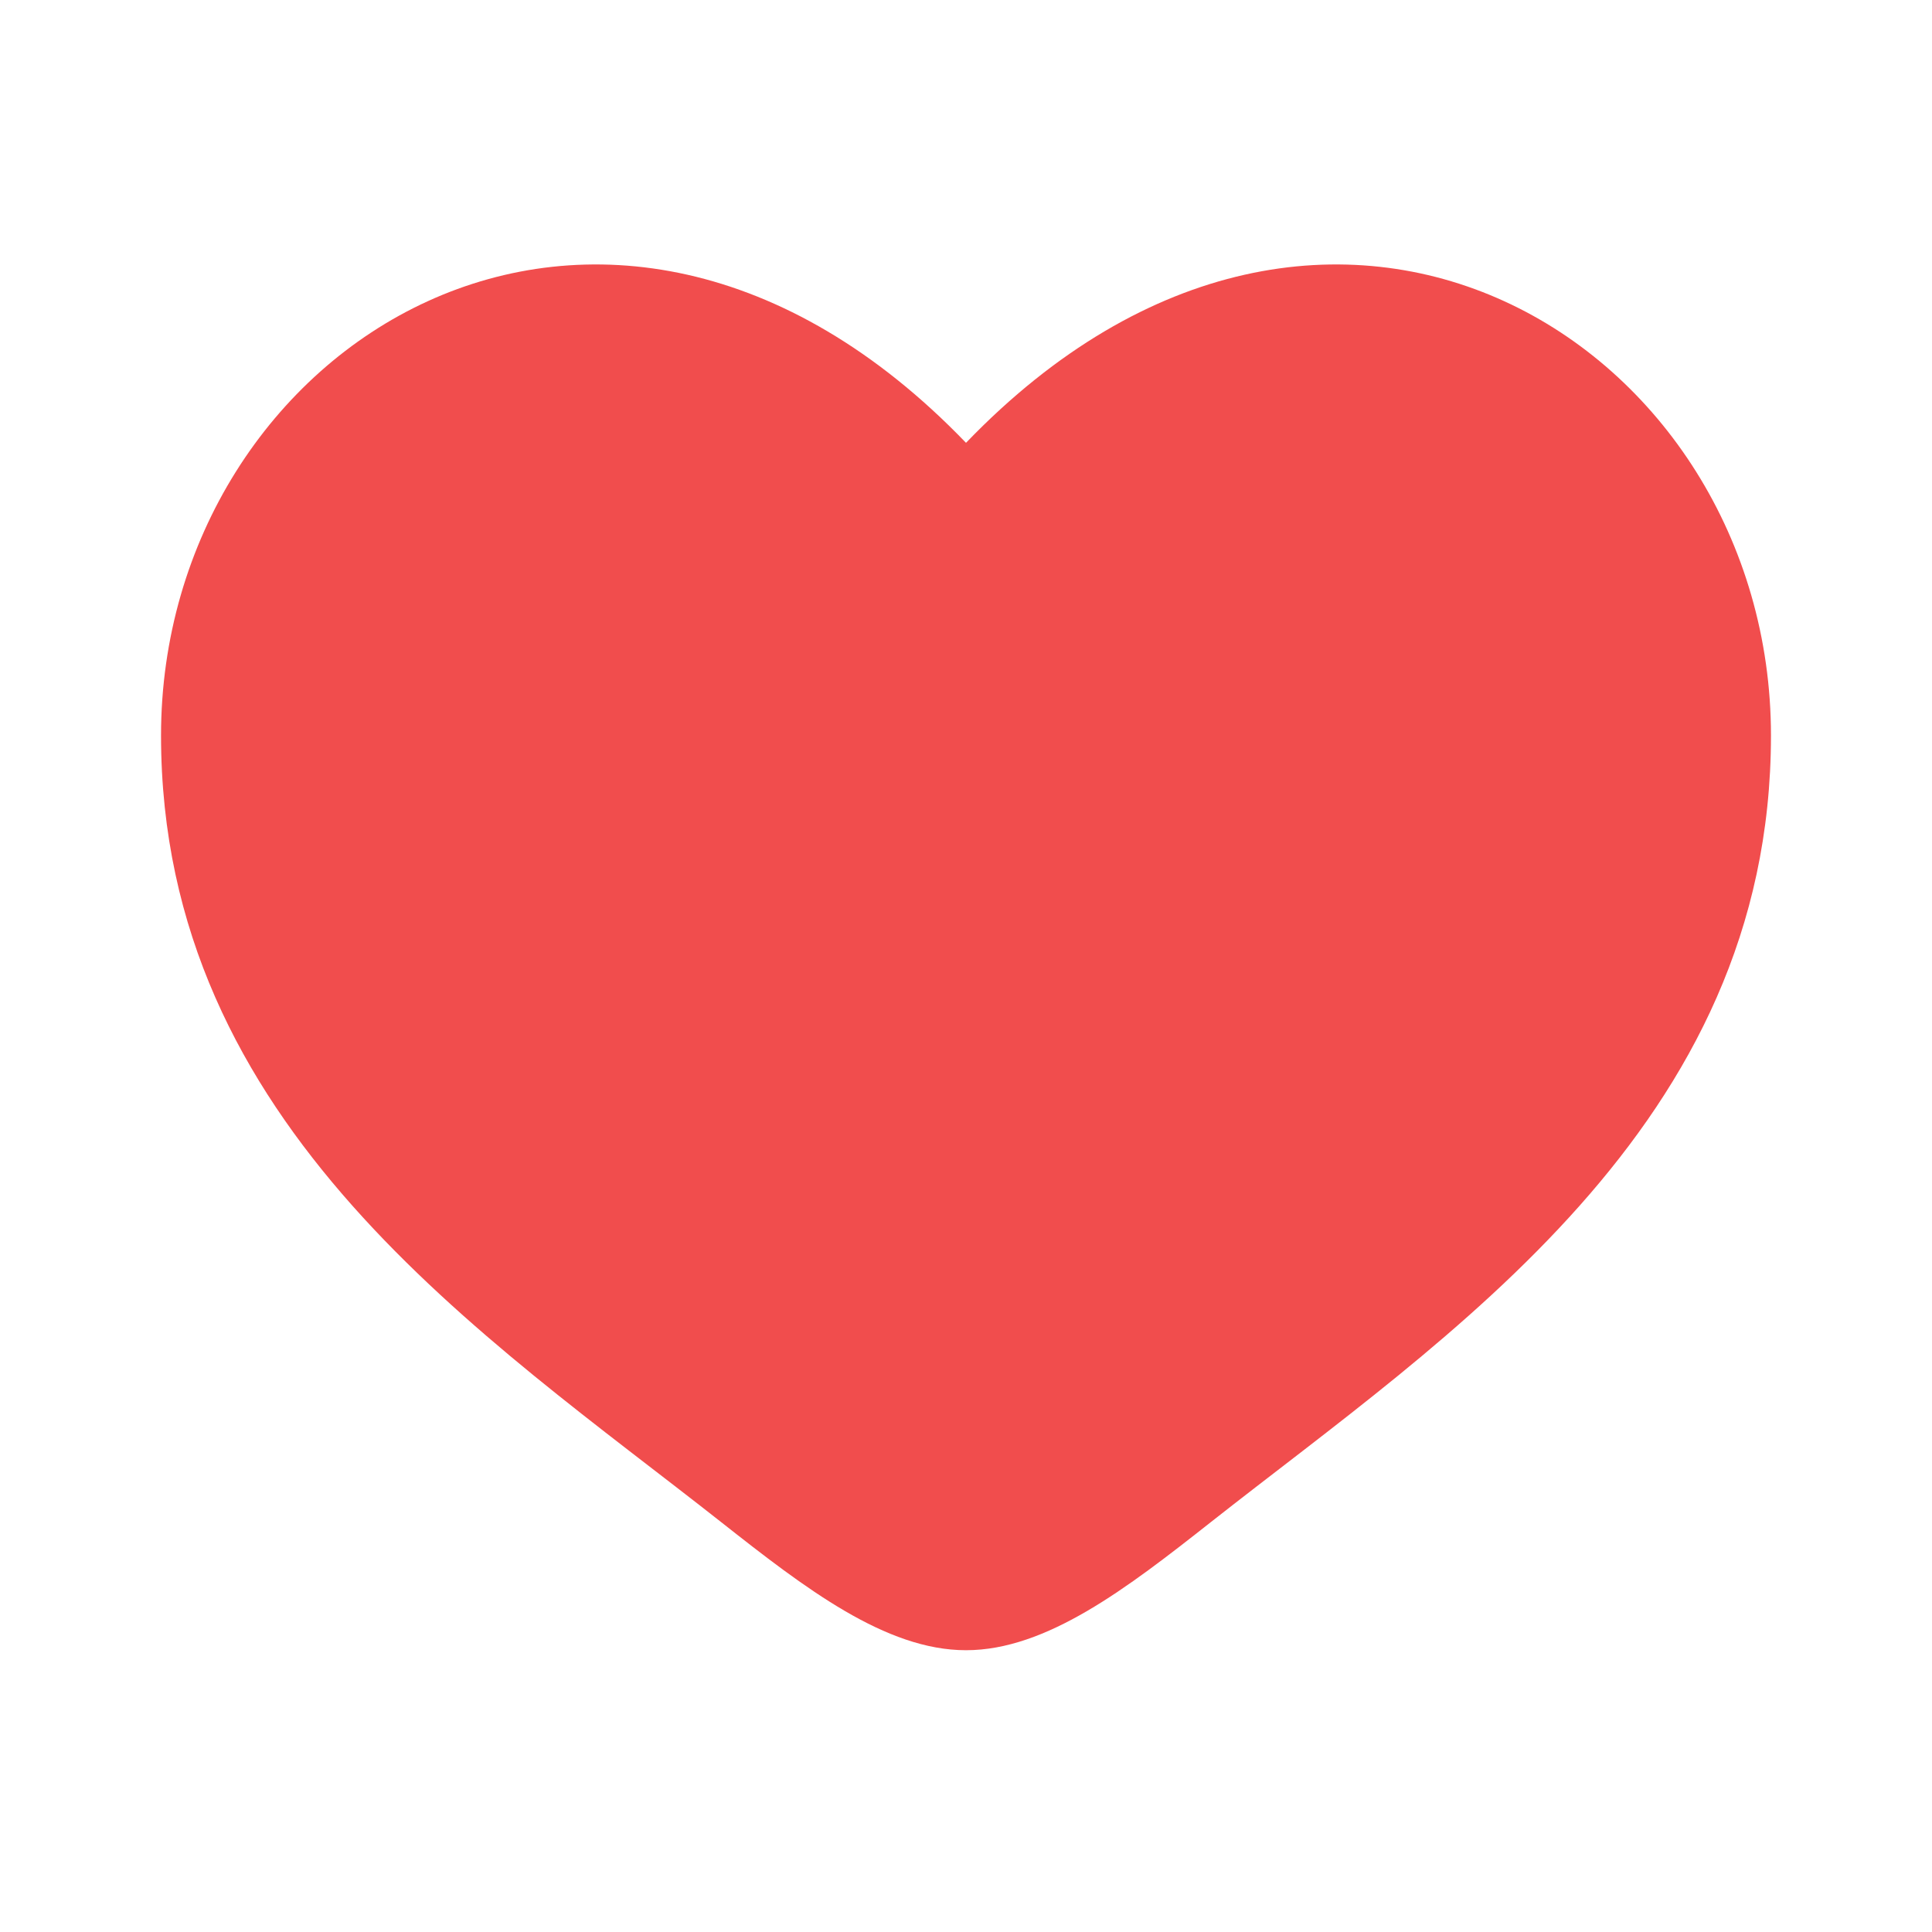
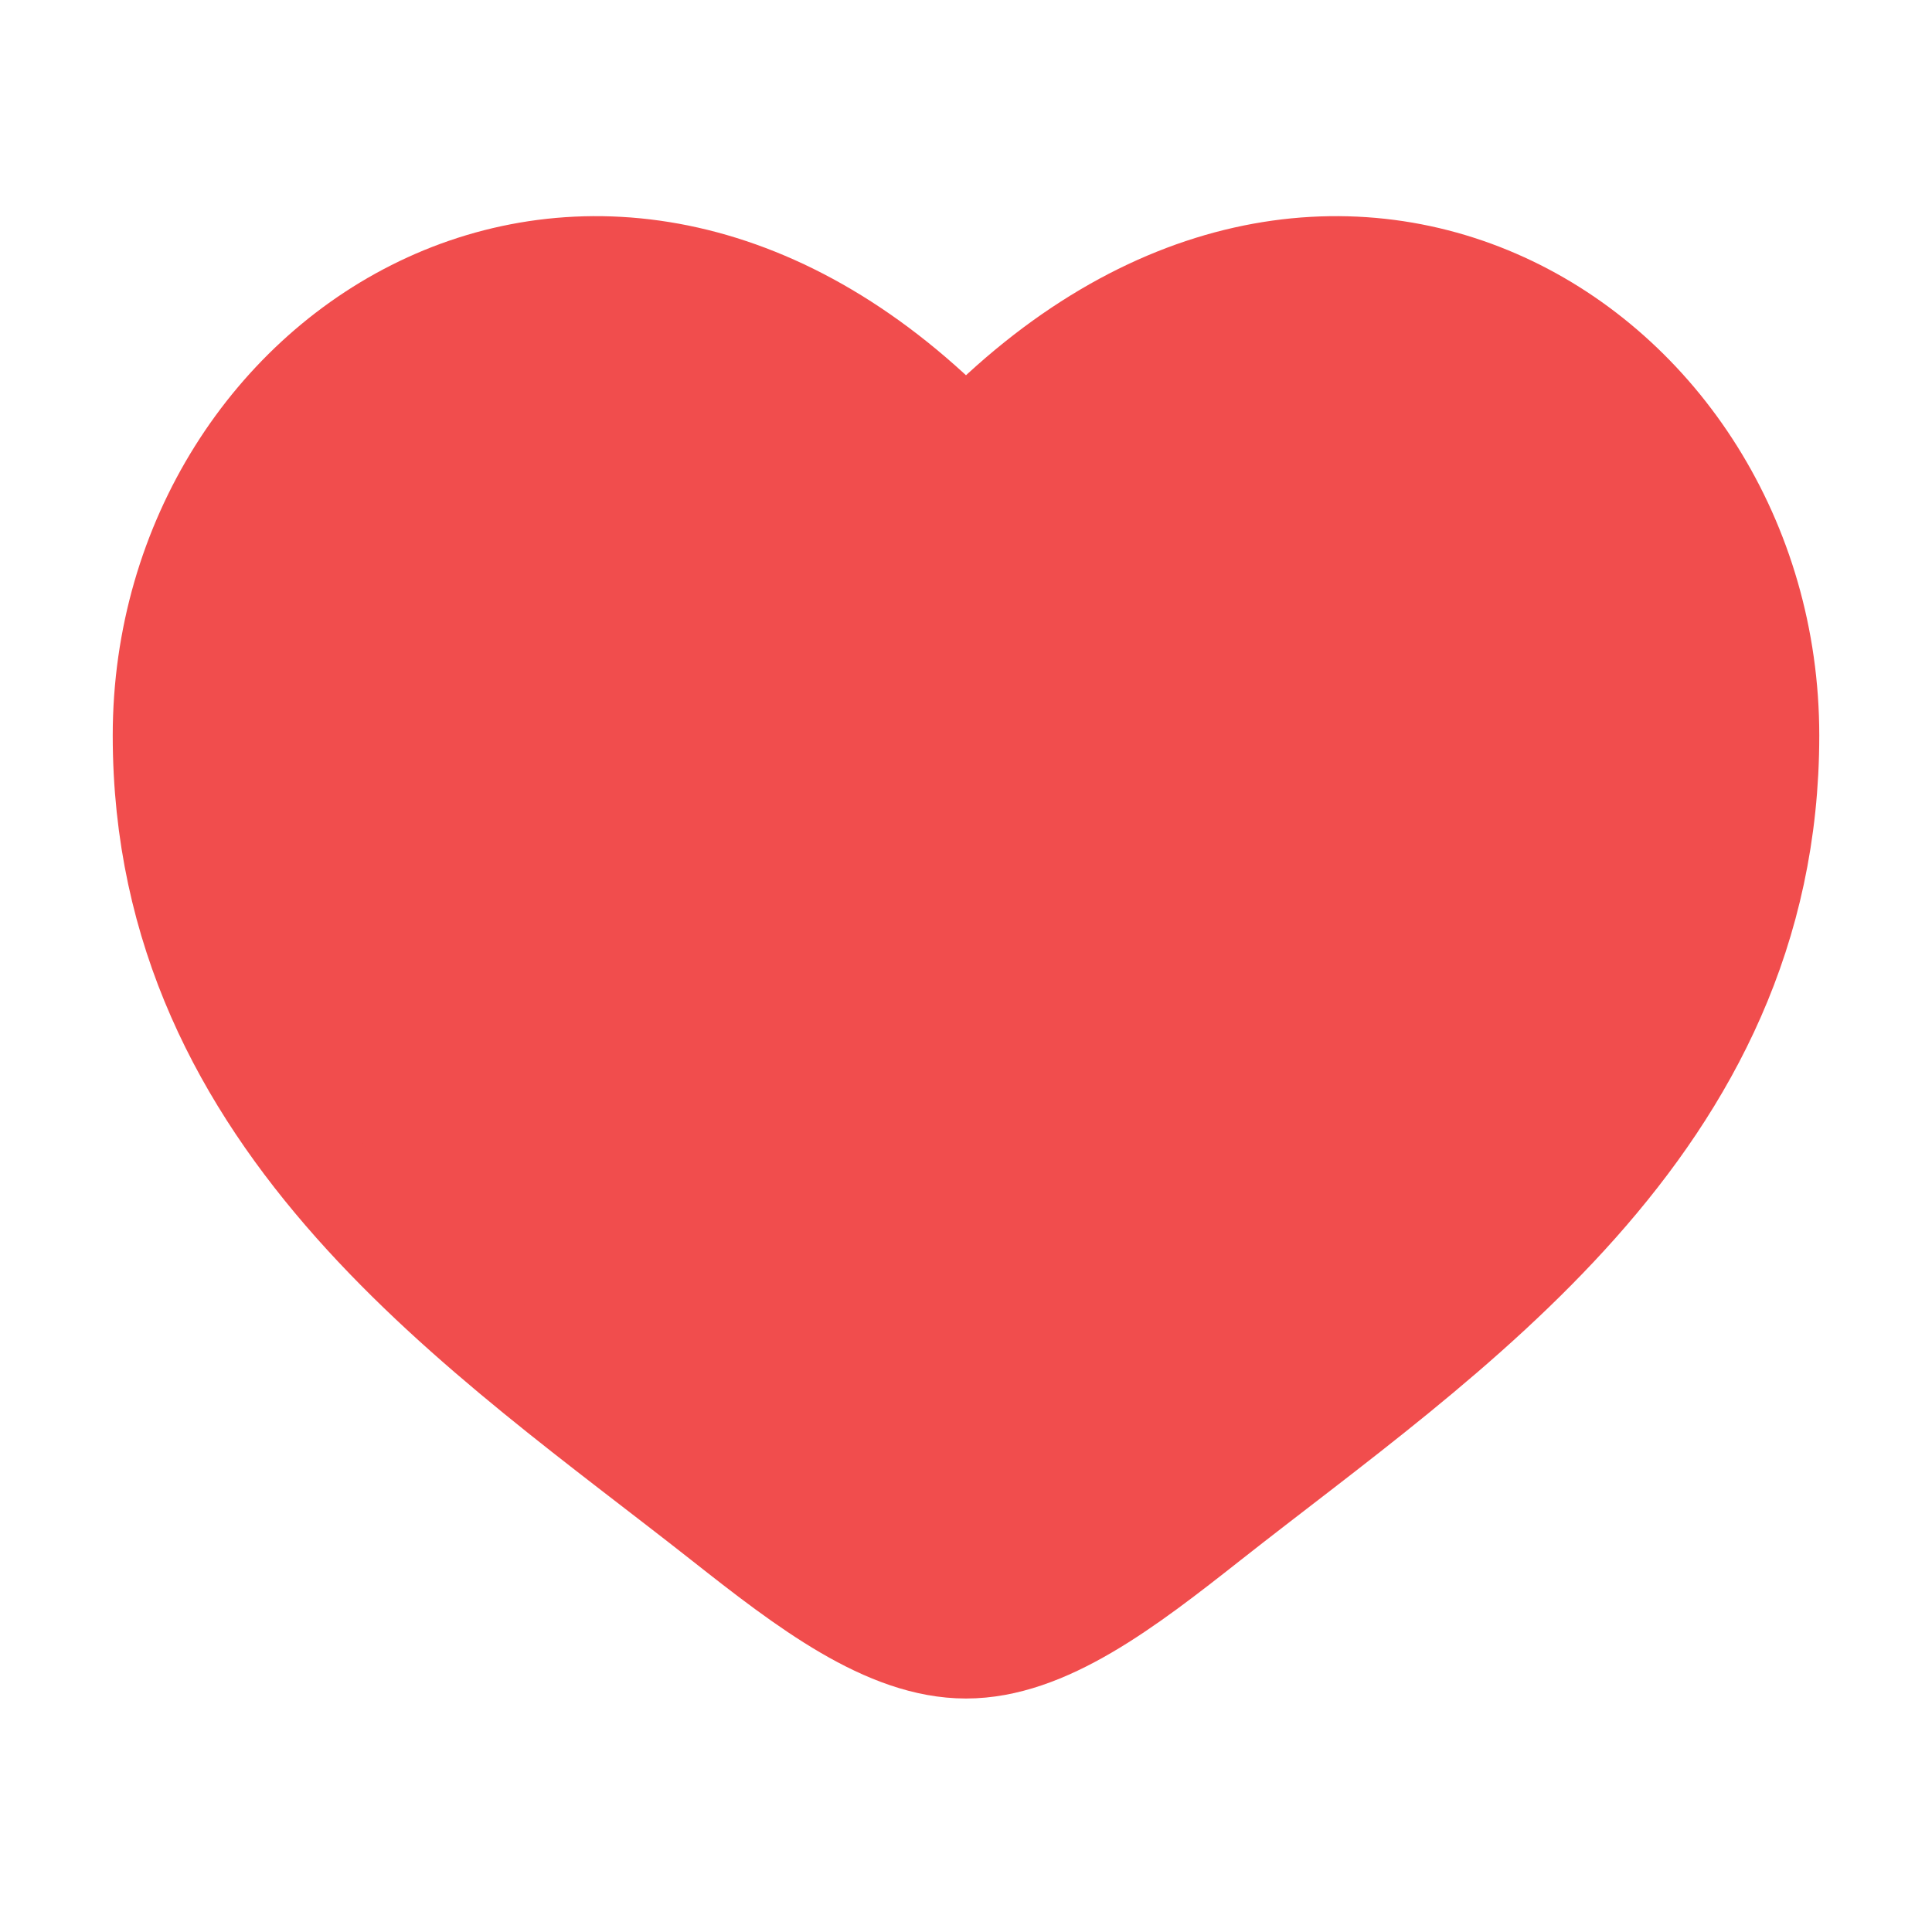
- <svg xmlns="http://www.w3.org/2000/svg" width="26" height="26" viewBox="0 0 20 20">
+ <svg xmlns="http://www.w3.org/2000/svg" width="26" height="26" viewBox="0 0 20 20" stroke="#F14D4D">
  <path d="M1.667 7.614C1.667 11.667 5.016 13.826 7.468 15.759C8.333 16.441 9.167 17.083 10 17.083C10.833 17.083 11.667 16.441 12.532 15.759C14.984 13.826 18.333 11.667 18.333 7.614C18.333 3.562 13.75 0.688 10 4.584C6.25 0.688 1.667 3.562 1.667 7.614Z" fill="#F14D4D" />
</svg>
